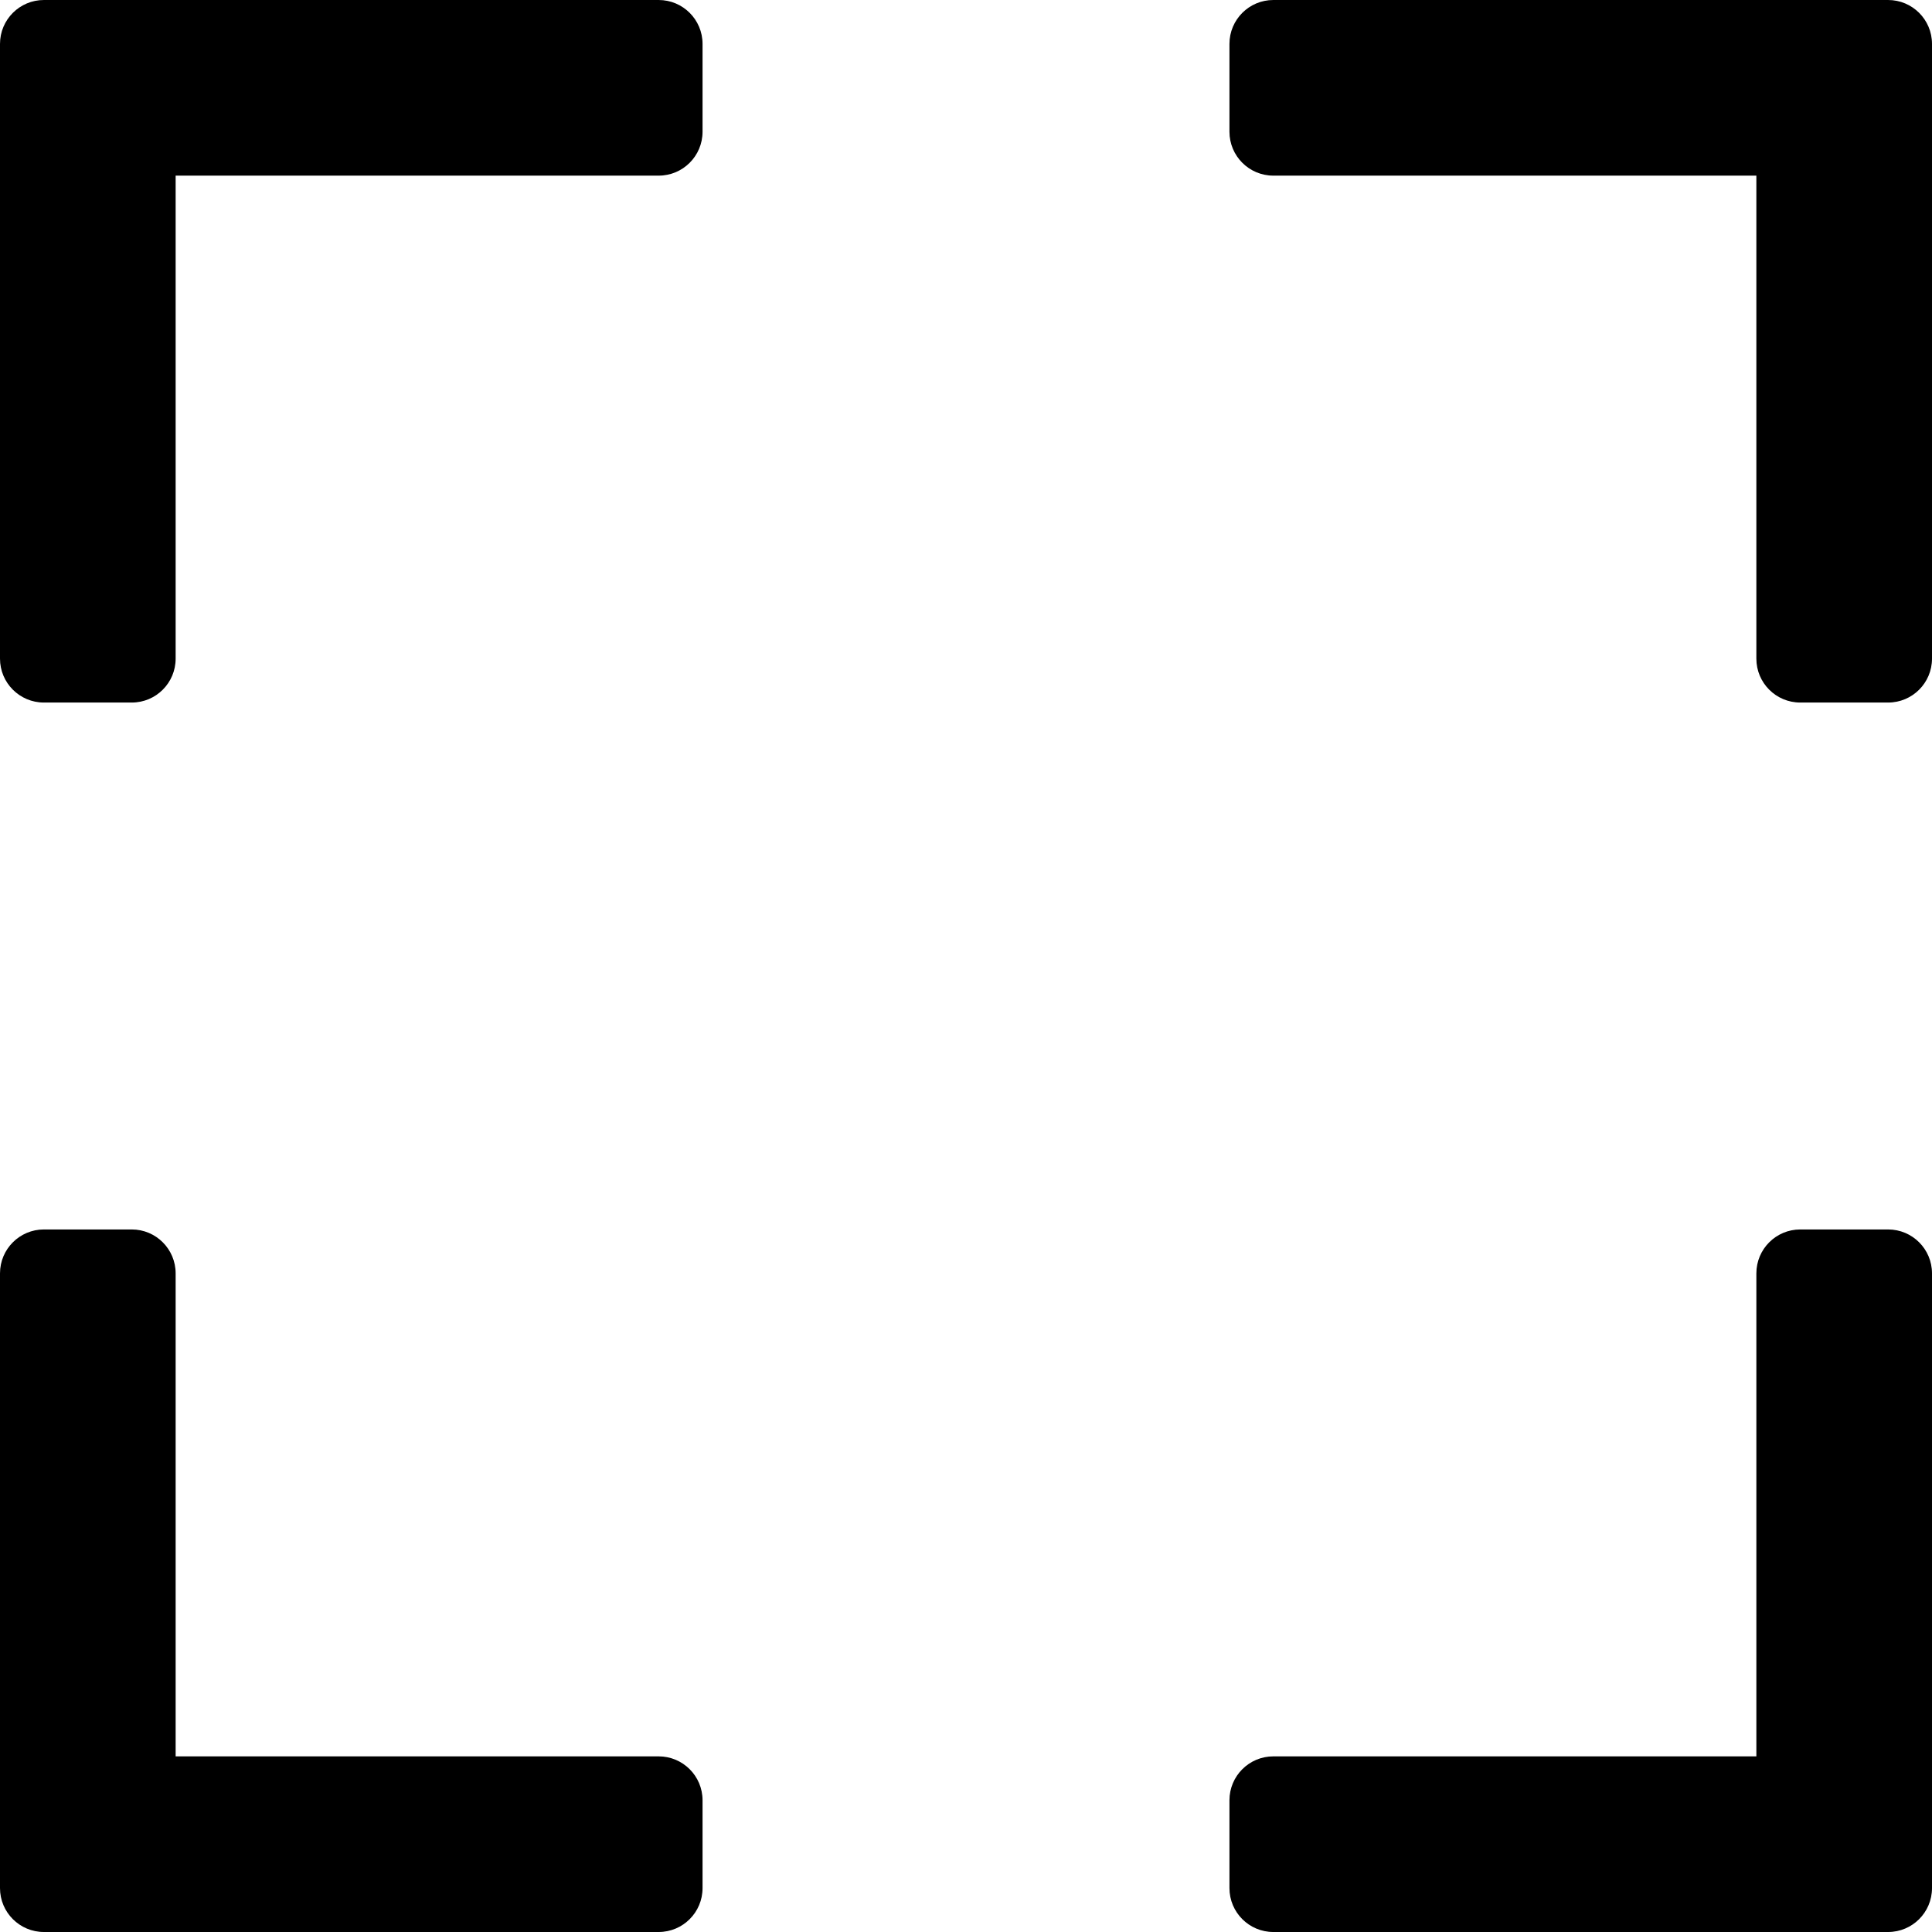
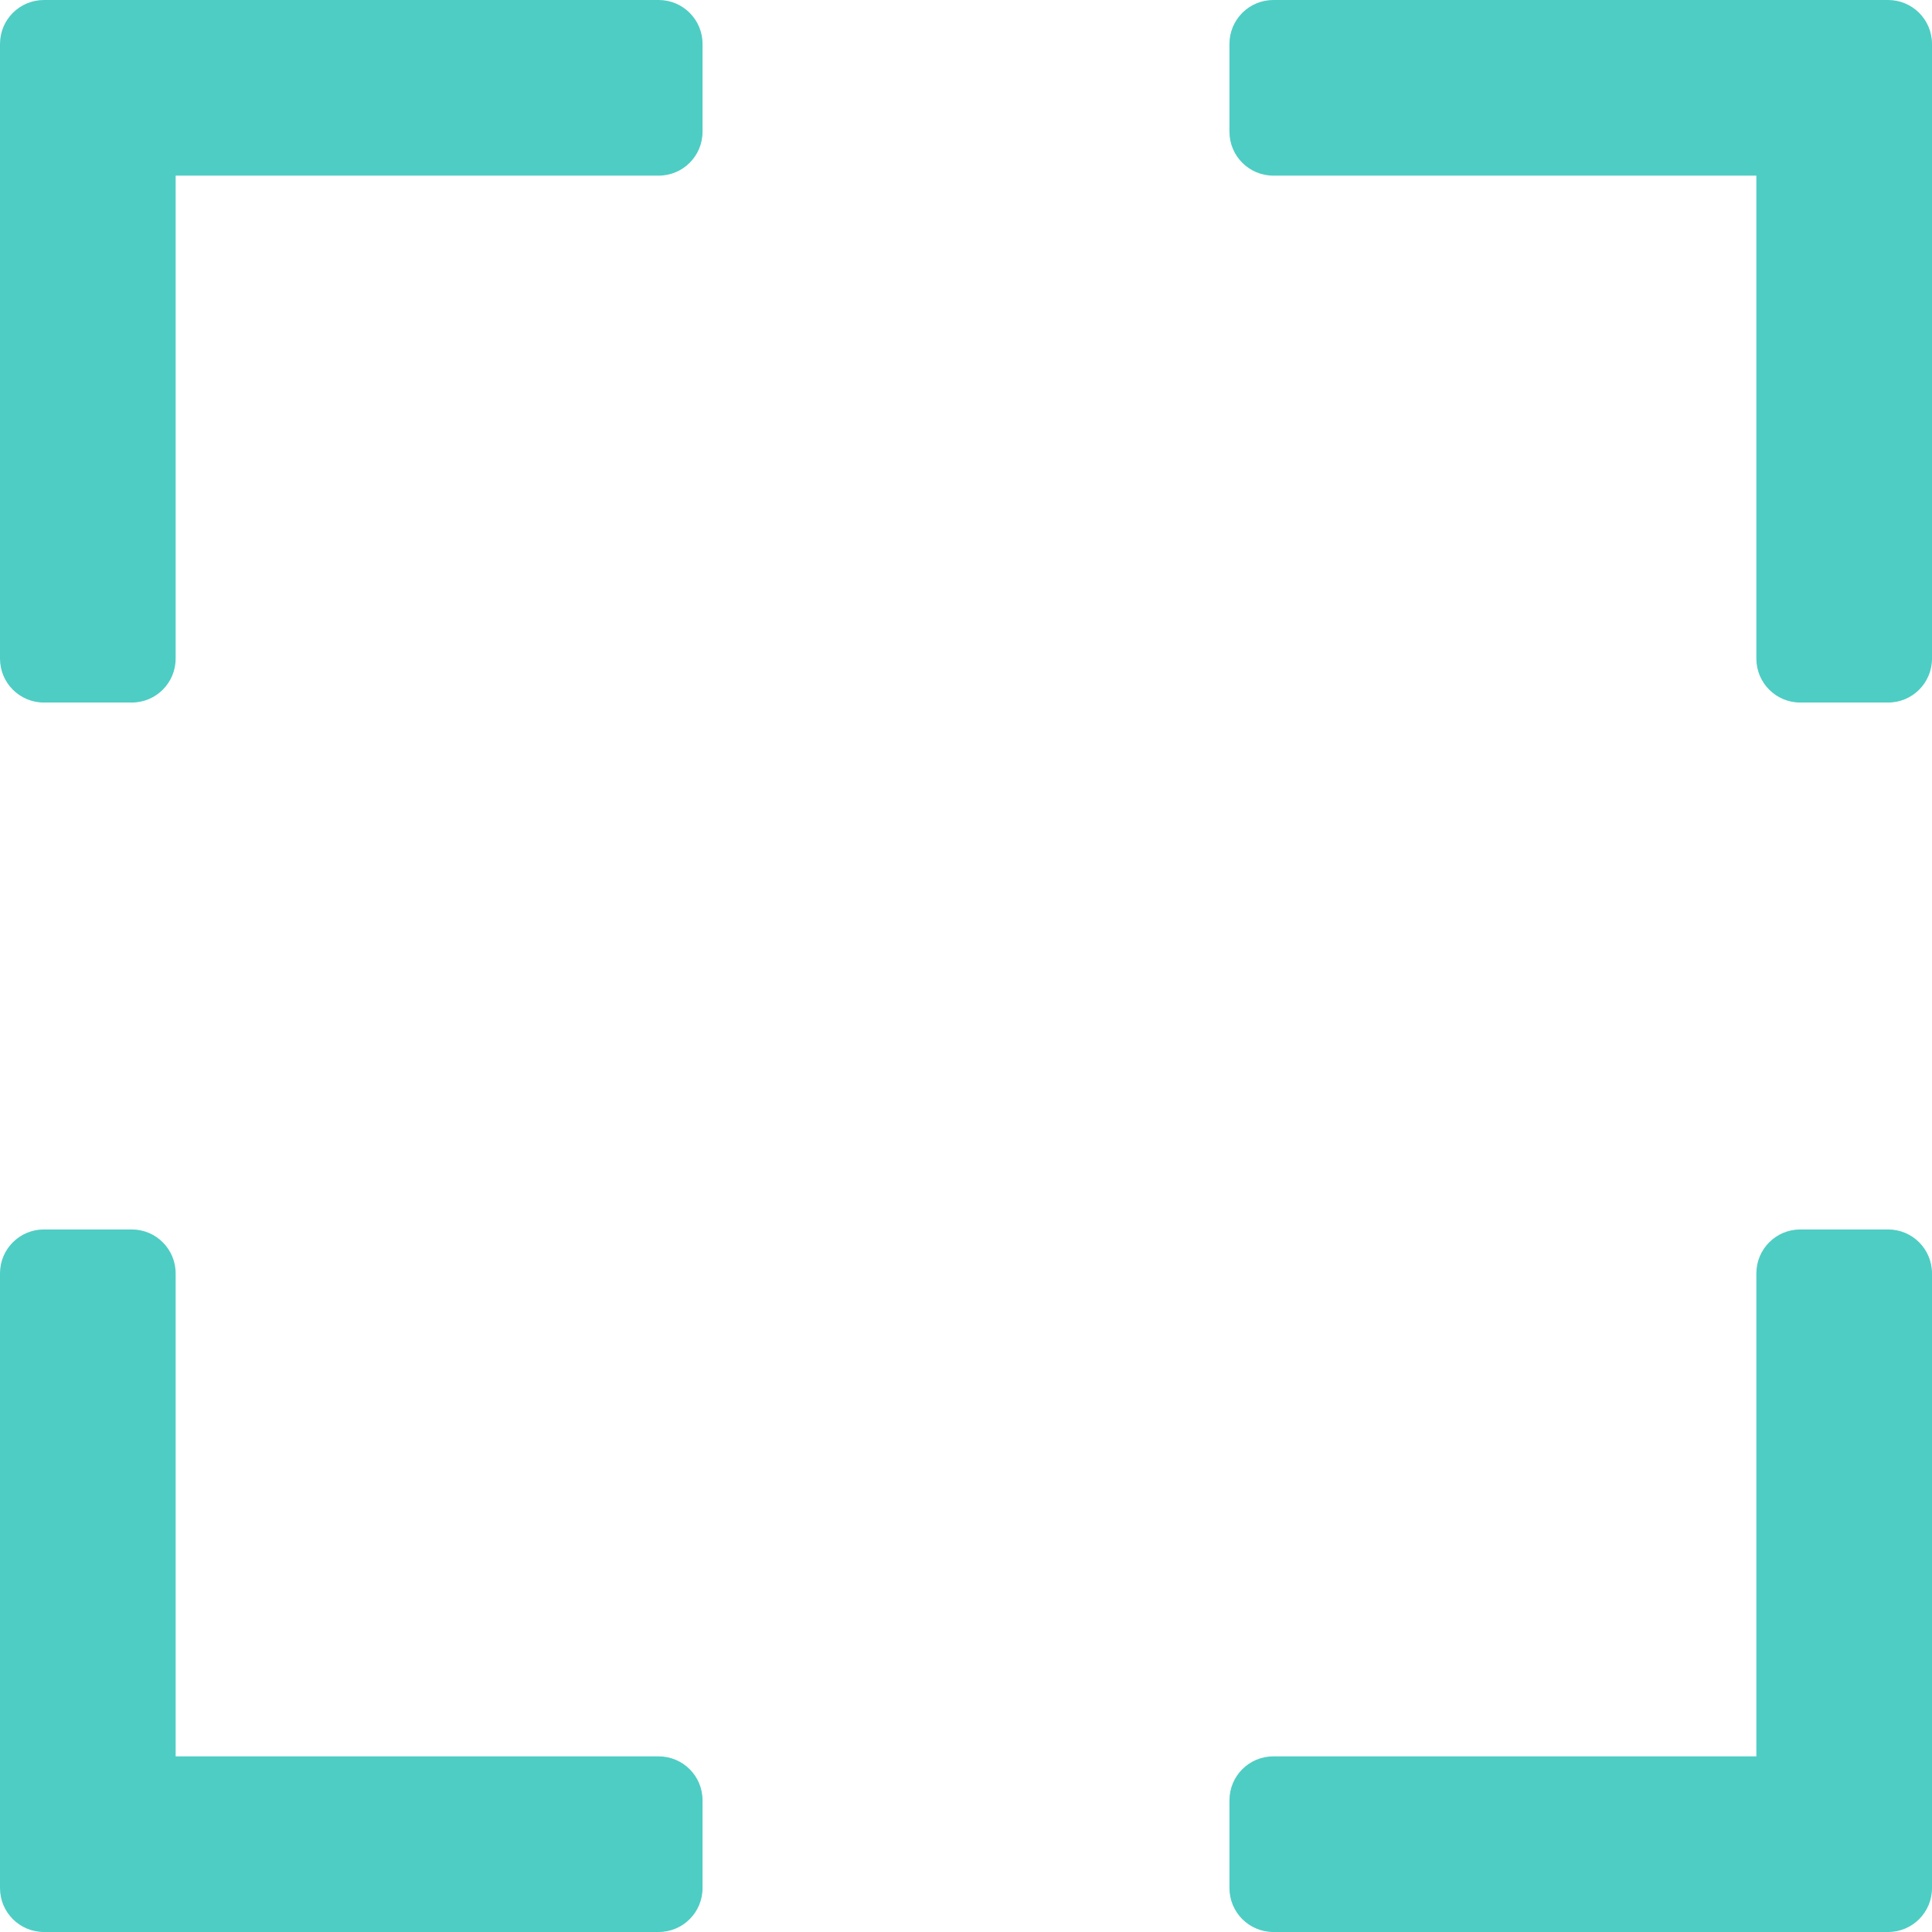
<svg xmlns="http://www.w3.org/2000/svg" version="1.1" id="Capa_1" x="0px" y="0px" width="100" height="100" viewBox="0 0 469.333 469.333" style="enable-background:new 0 0 469.333 469.333;" xml:space="preserve">
  <g>
    <g>
-       <g>
+       <g fill="#4ecdc4">
        <path d="M160,0H10.667C4.771,0,0,4.771,0,10.667V160c0,5.896,4.771,10.667,10.667,10.667H32c5.896,0,10.667-4.771,10.667-10.667     V42.667H160c5.896,0,10.667-4.771,10.667-10.667V10.667C170.667,4.771,165.896,0,160,0z" />
        <path d="M458.667,0H309.333c-5.896,0-10.667,4.771-10.667,10.667V32c0,5.896,4.771,10.667,10.667,10.667h117.333V160     c0,5.896,4.771,10.667,10.667,10.667h21.333c5.896,0,10.667-4.771,10.667-10.667V10.667C469.333,4.771,464.563,0,458.667,0z" />
        <path d="M458.667,298.667h-21.333c-5.896,0-10.667,4.771-10.667,10.667v117.333H309.333c-5.896,0-10.667,4.771-10.667,10.667     v21.333c0,5.896,4.771,10.667,10.667,10.667h149.333c5.896,0,10.667-4.771,10.667-10.667V309.333     C469.333,303.437,464.563,298.667,458.667,298.667z" />
        <path d="M160,426.667H42.667V309.333c0-5.896-4.771-10.667-10.667-10.667H10.667C4.771,298.667,0,303.437,0,309.333v149.333     c0,5.896,4.771,10.667,10.667,10.667H160c5.896,0,10.667-4.771,10.667-10.667v-21.333     C170.667,431.438,165.896,426.667,160,426.667z" />
      </g>
    </g>
  </g>
  <g>
</g>
  <g>
</g>
  <g>
</g>
  <g>
</g>
  <g>
</g>
  <g>
</g>
  <g>
</g>
  <g>
</g>
  <g>
</g>
  <g>
</g>
  <g>
</g>
  <g>
</g>
  <g>
</g>
  <g>
</g>
  <g>
</g>
</svg>
